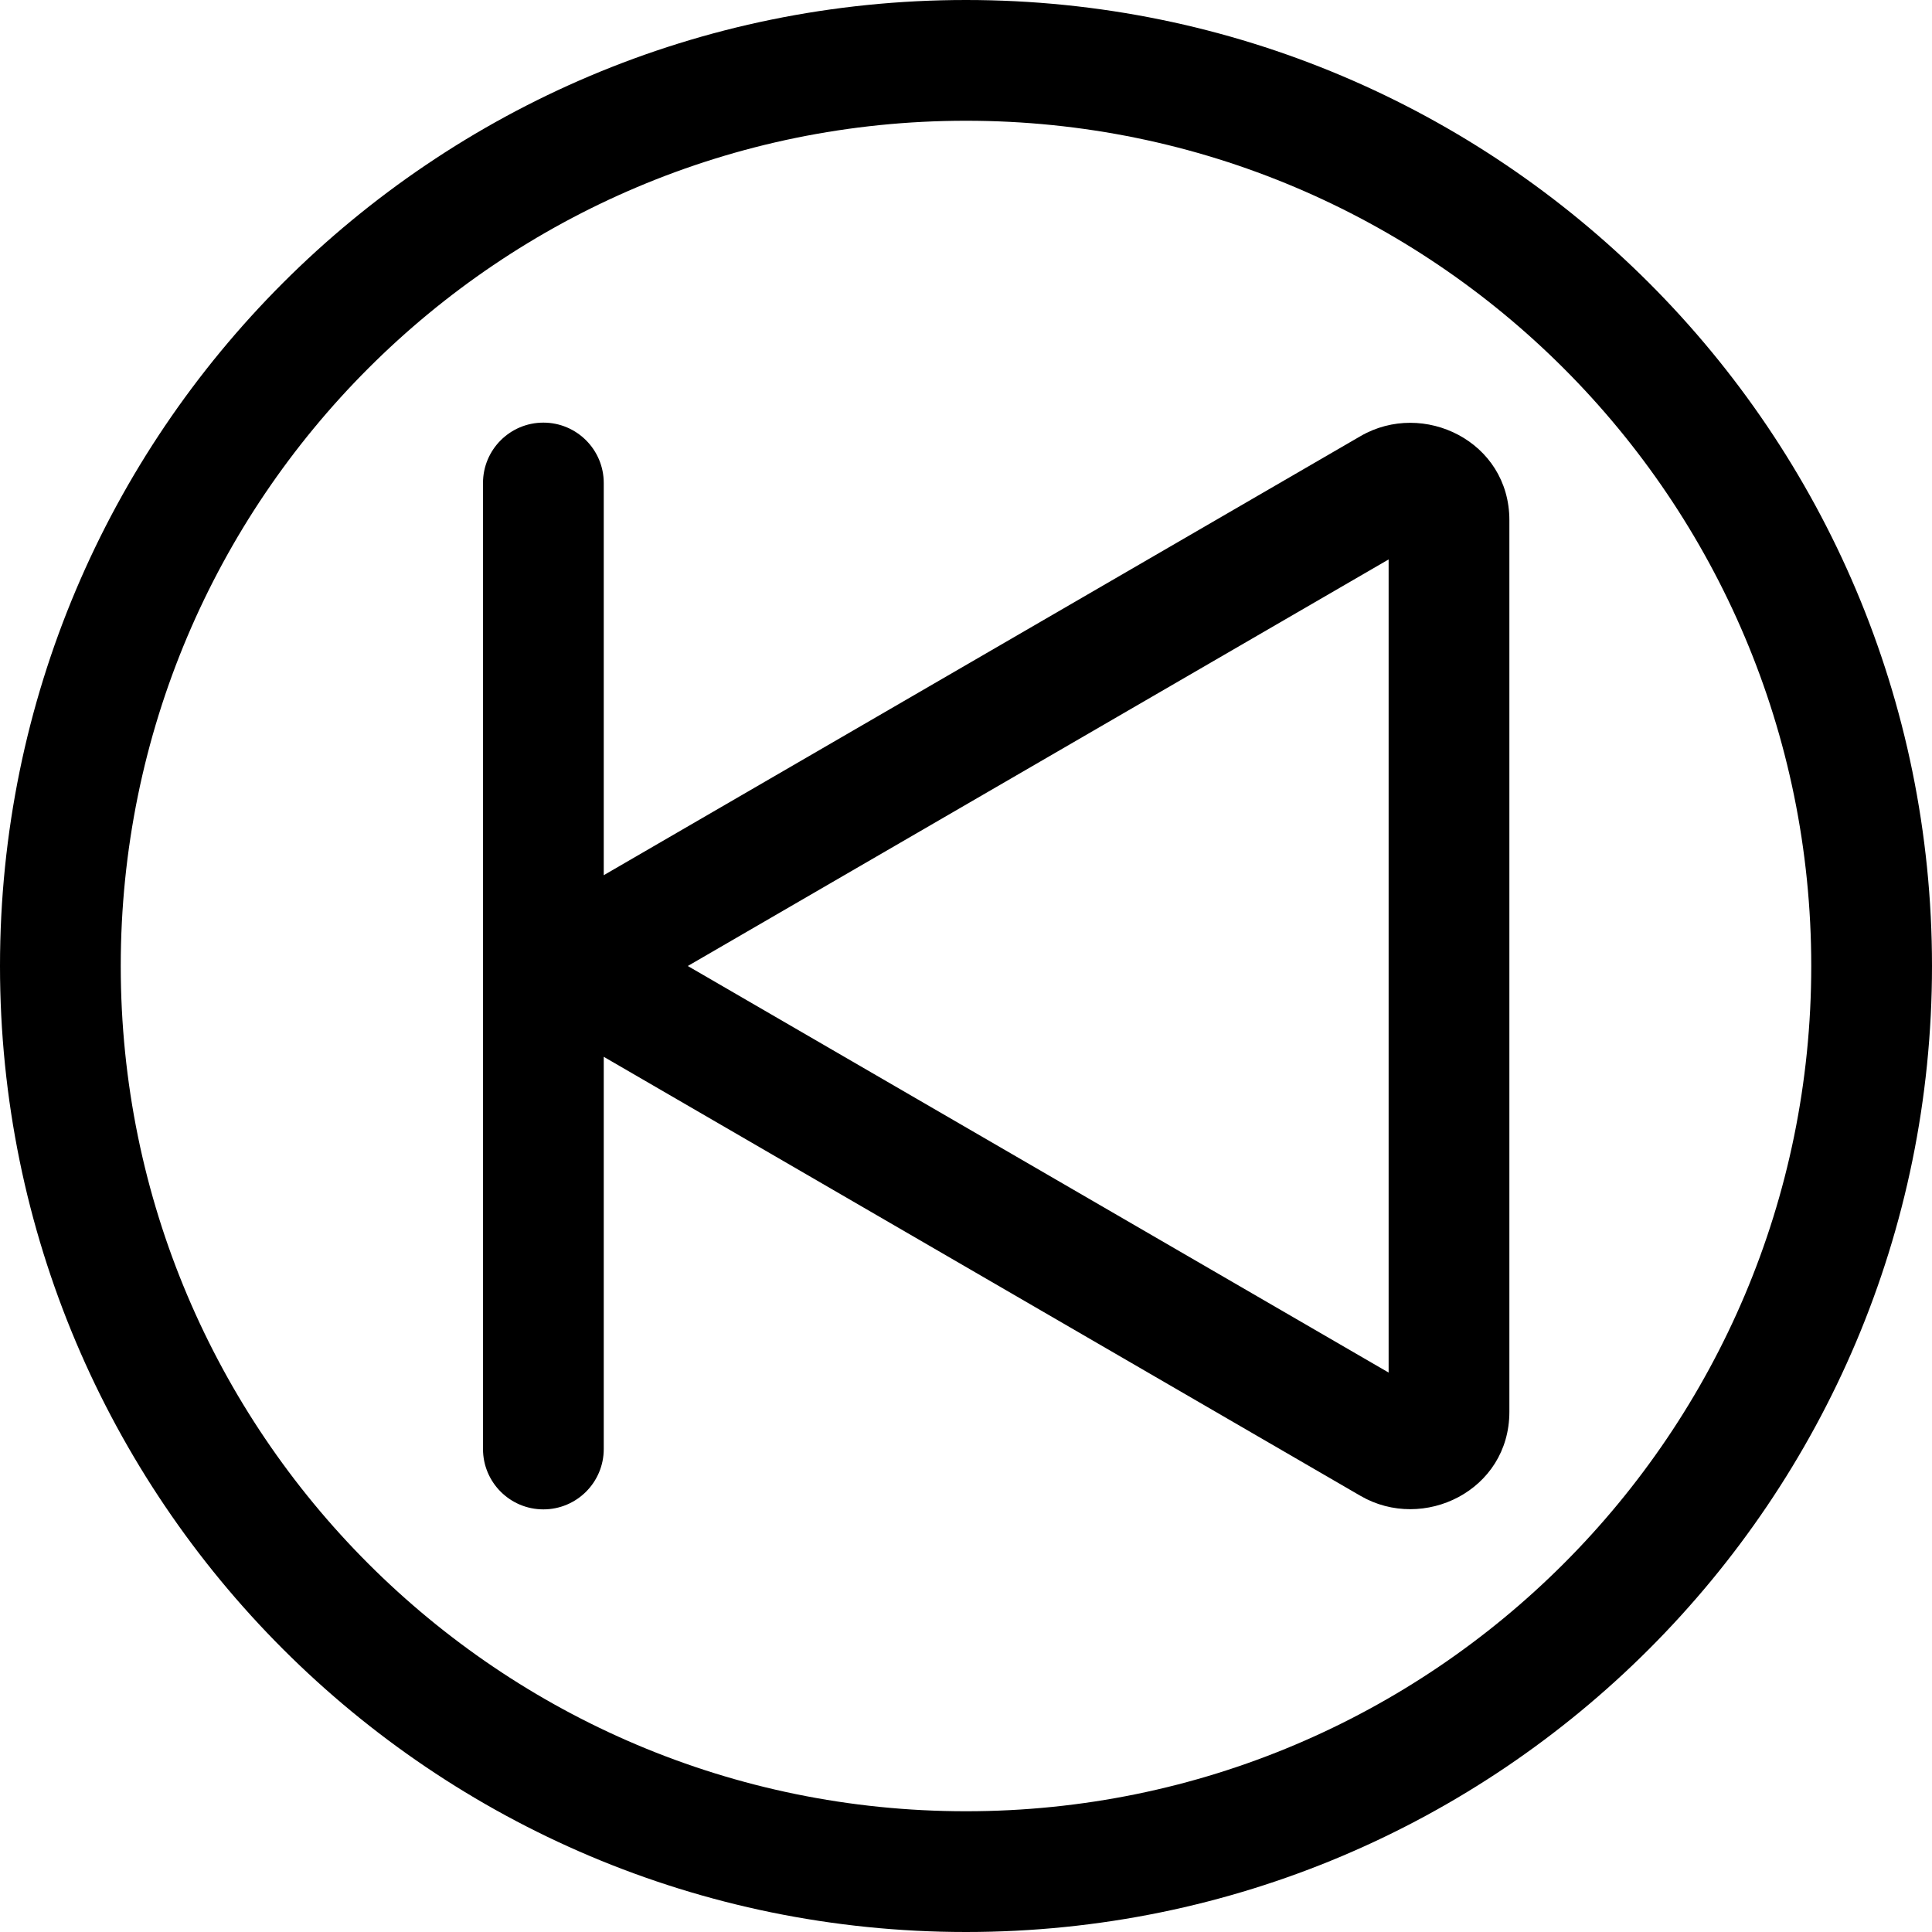
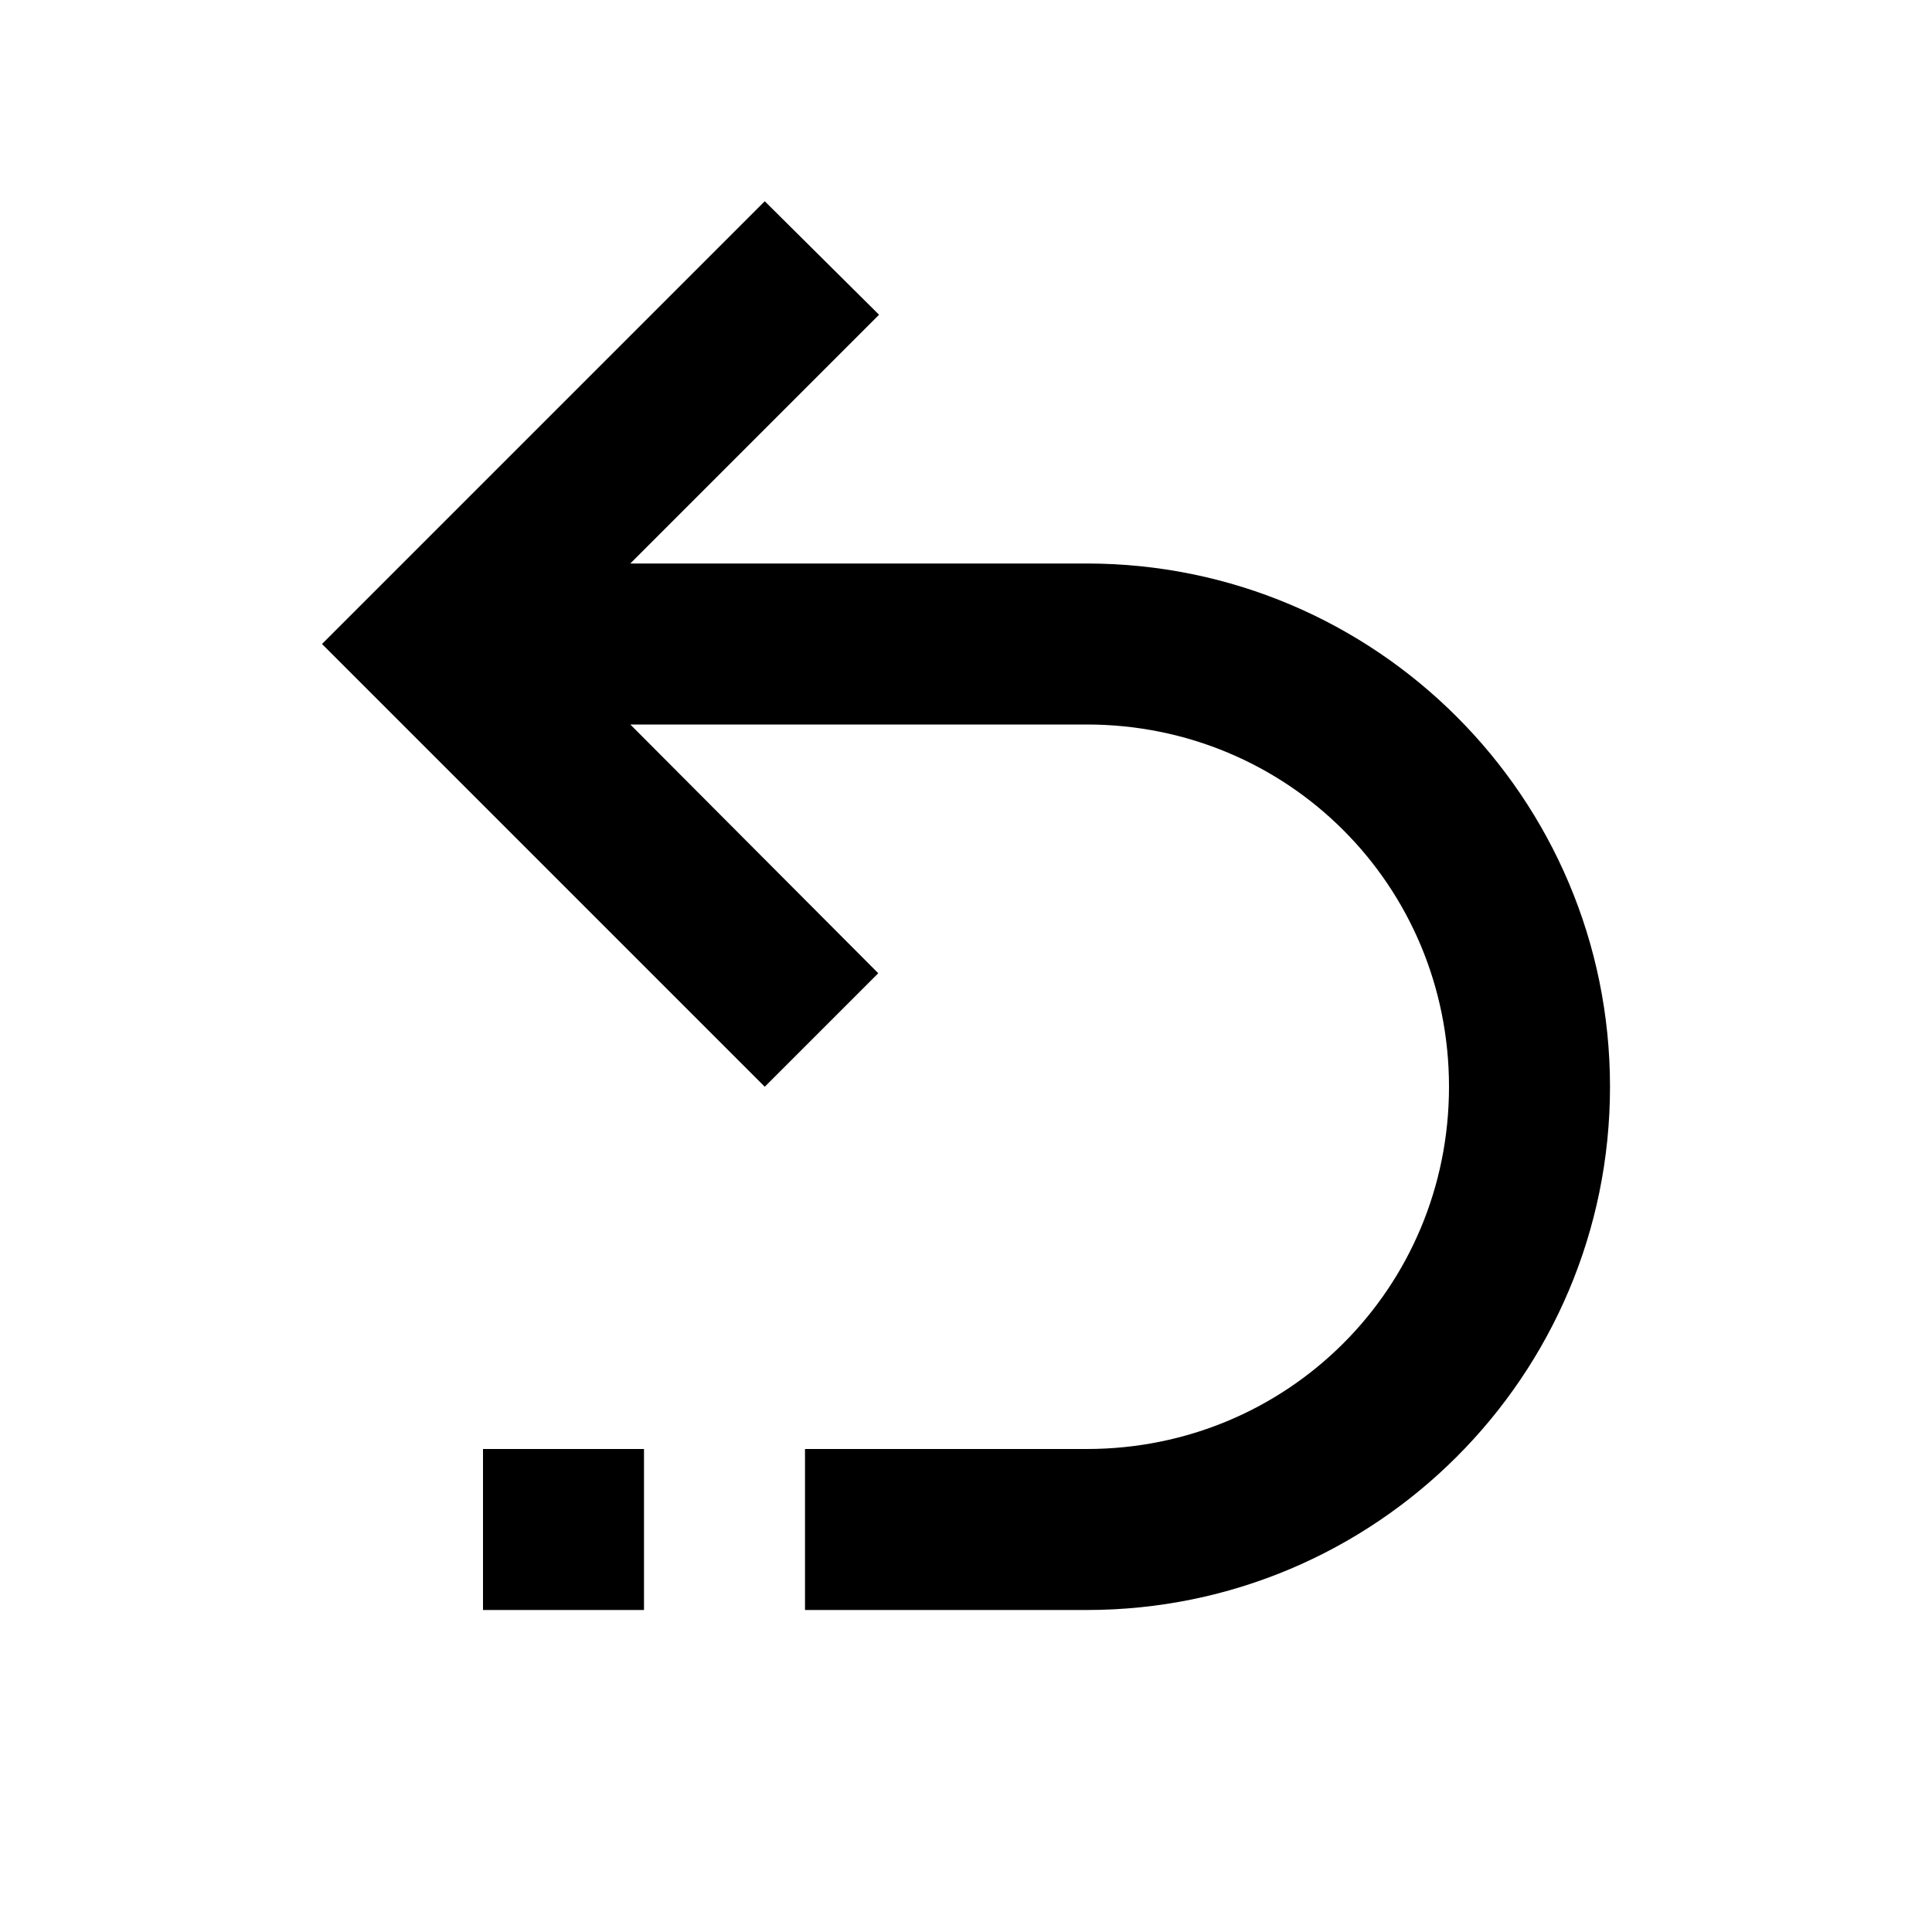
- <svg xmlns="http://www.w3.org/2000/svg" width="16" height="16" fill="currentColor" class="bi bi-sign-turn-left" viewBox="0 0 16 16">
-   <path d="M4 4a.5.5 0 0 1 1 0v3.248l6.267-3.636c.52-.302 1.233.043 1.233.696v7.384c0 .653-.713.998-1.233.696L5 8.752V12a.5.5 0 0 1-1 0V4zm7.5.633L5.696 8l5.804 3.367V4.633z" />
-   <path d="M8 16A8 8 0 1 0 8 0a8 8 0 0 0 0 16zm7-8A7 7 0 1 1 1 8a7 7 0 0 1 14 0z" />
+ <svg xmlns="http://www.w3.org/2000/svg" t="1724654311165" class="icon" viewBox="0 0 1024 1024" version="1.1" p-id="1452" width="200" height="200">
+   <path d="M576 298.667a277.333 277.333 0 0 1 277.333 277.333 277.333 277.333 0 0 1-277.333 277.333H426.667v-85.333h149.333c106.667 0 192-85.333 192-192S682.667 384 576 384H334.08l131.413 131.84L405.333 576 170.667 341.333l234.667-234.667 60.587 60.16L334.08 298.667h241.92M256 768h85.333v85.333H256v-85.333z" fill="" p-id="1453" />
</svg>
